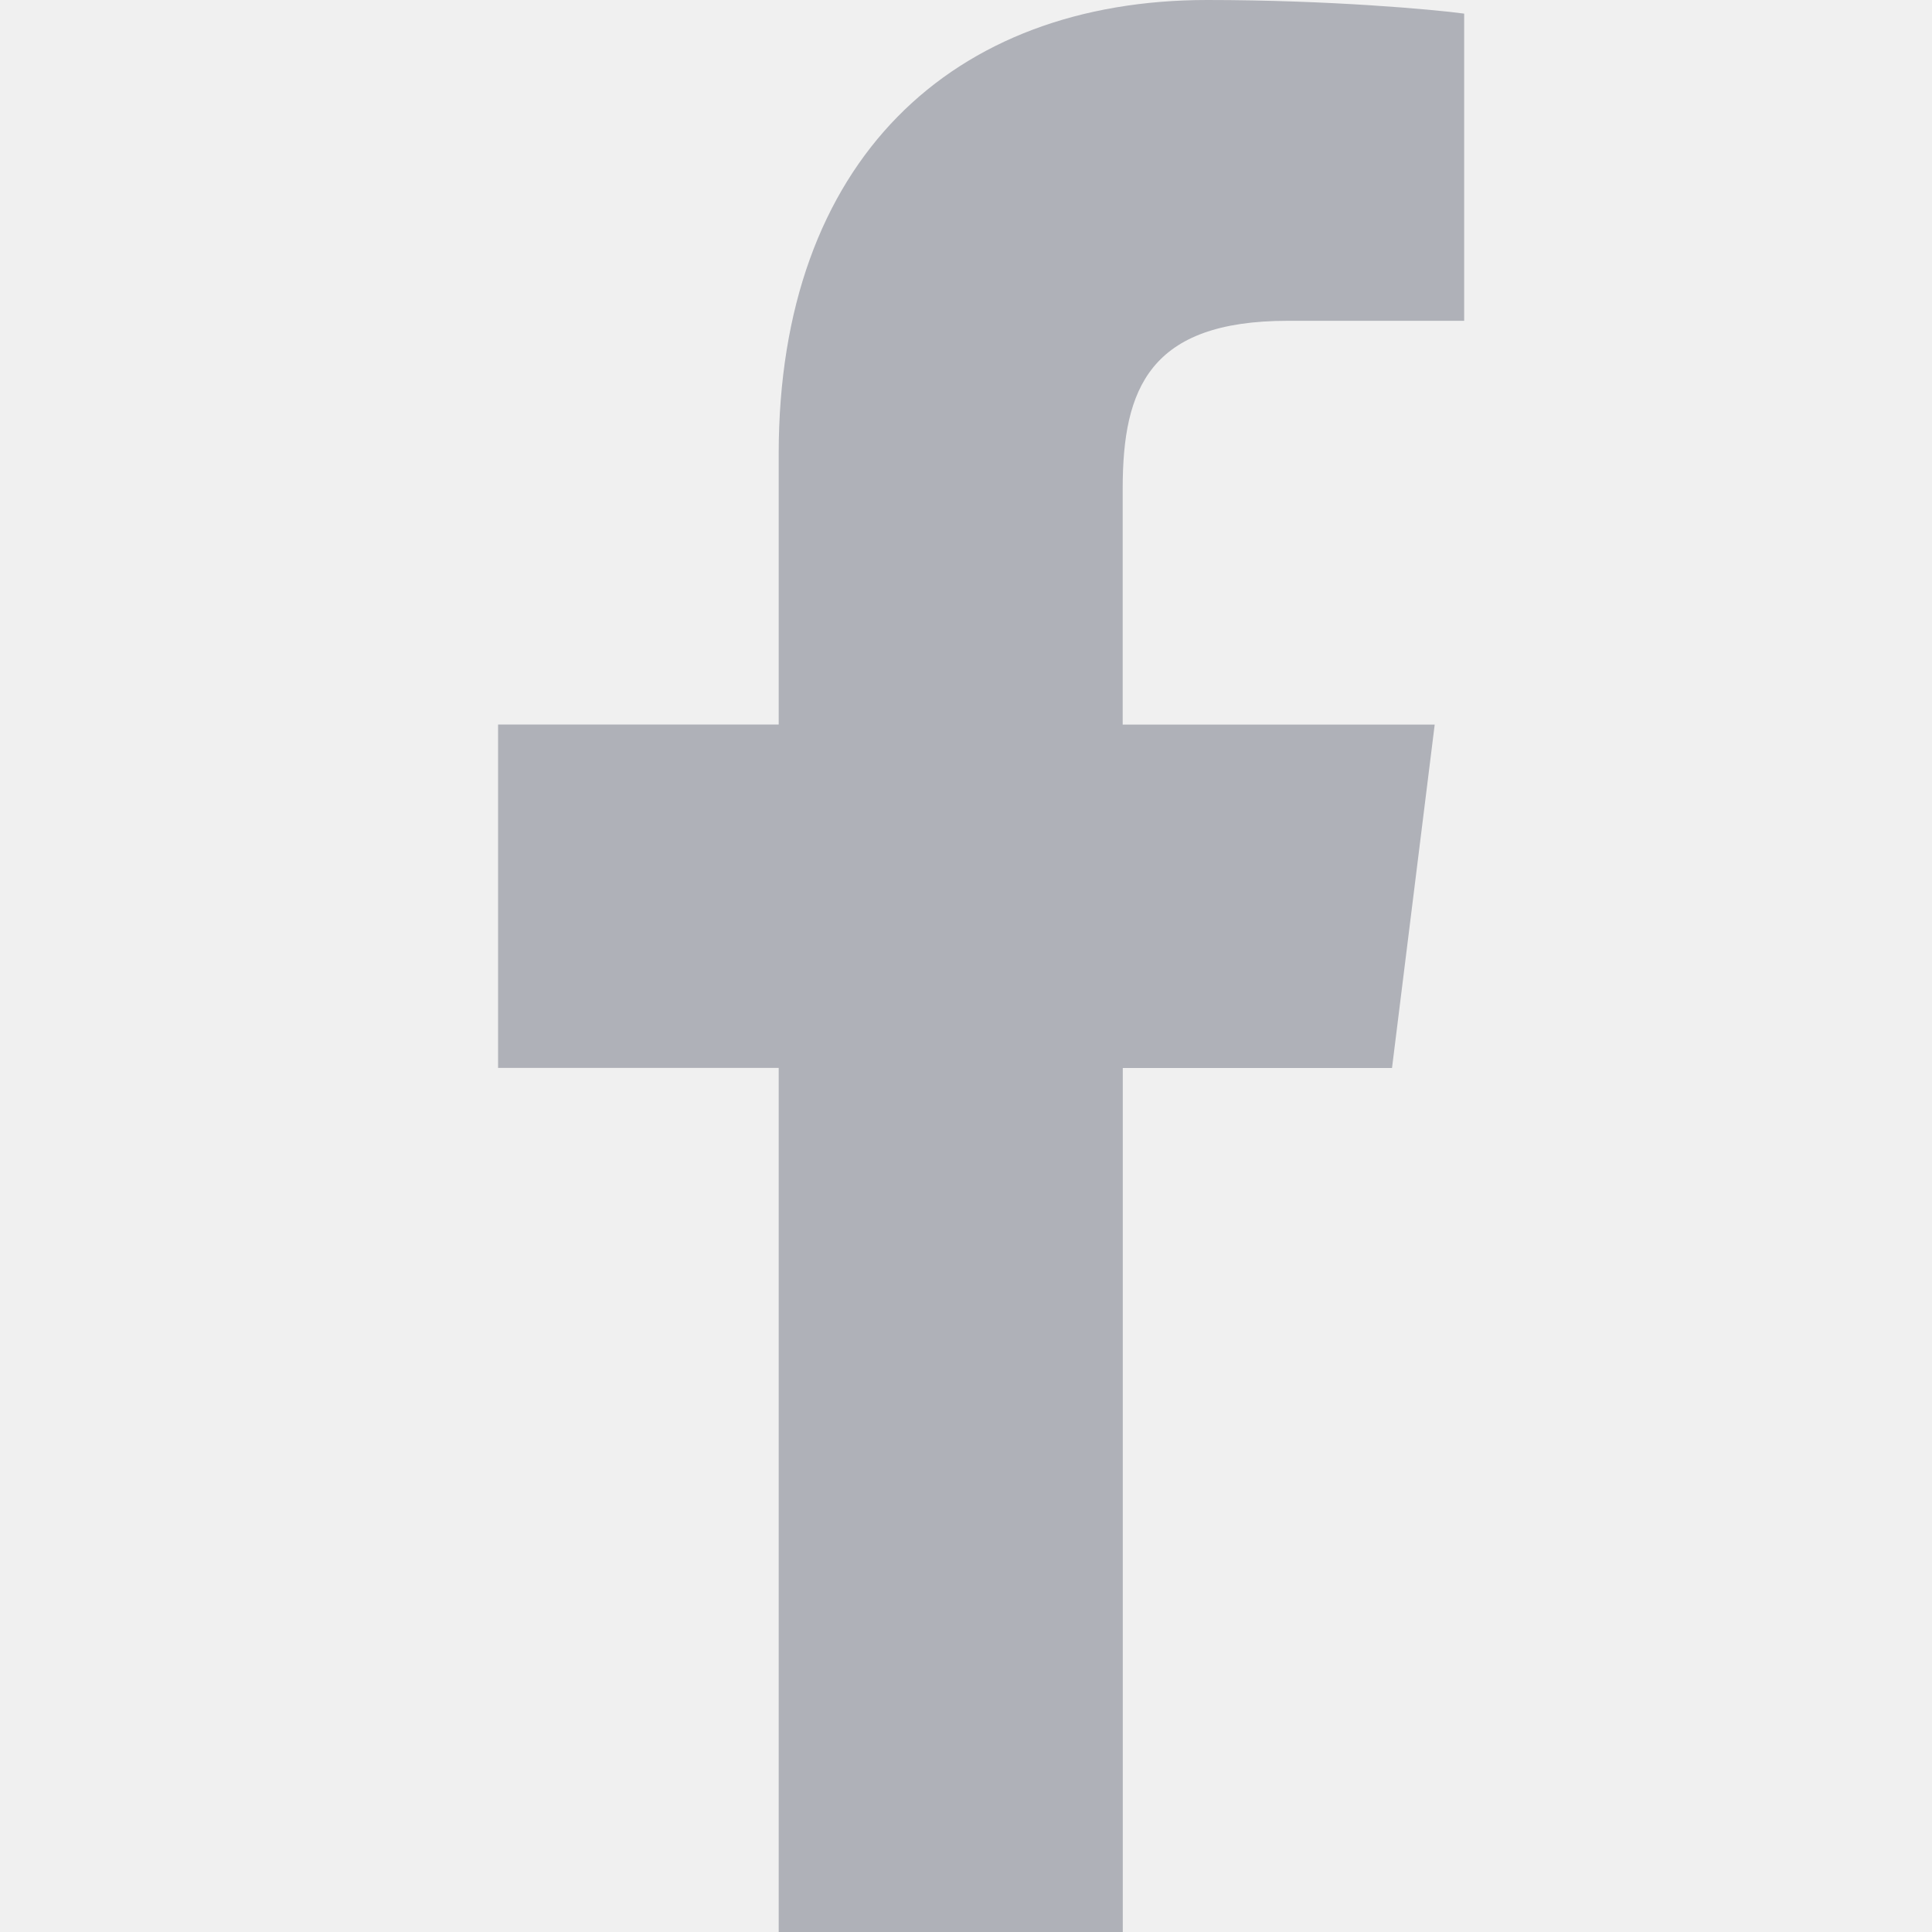
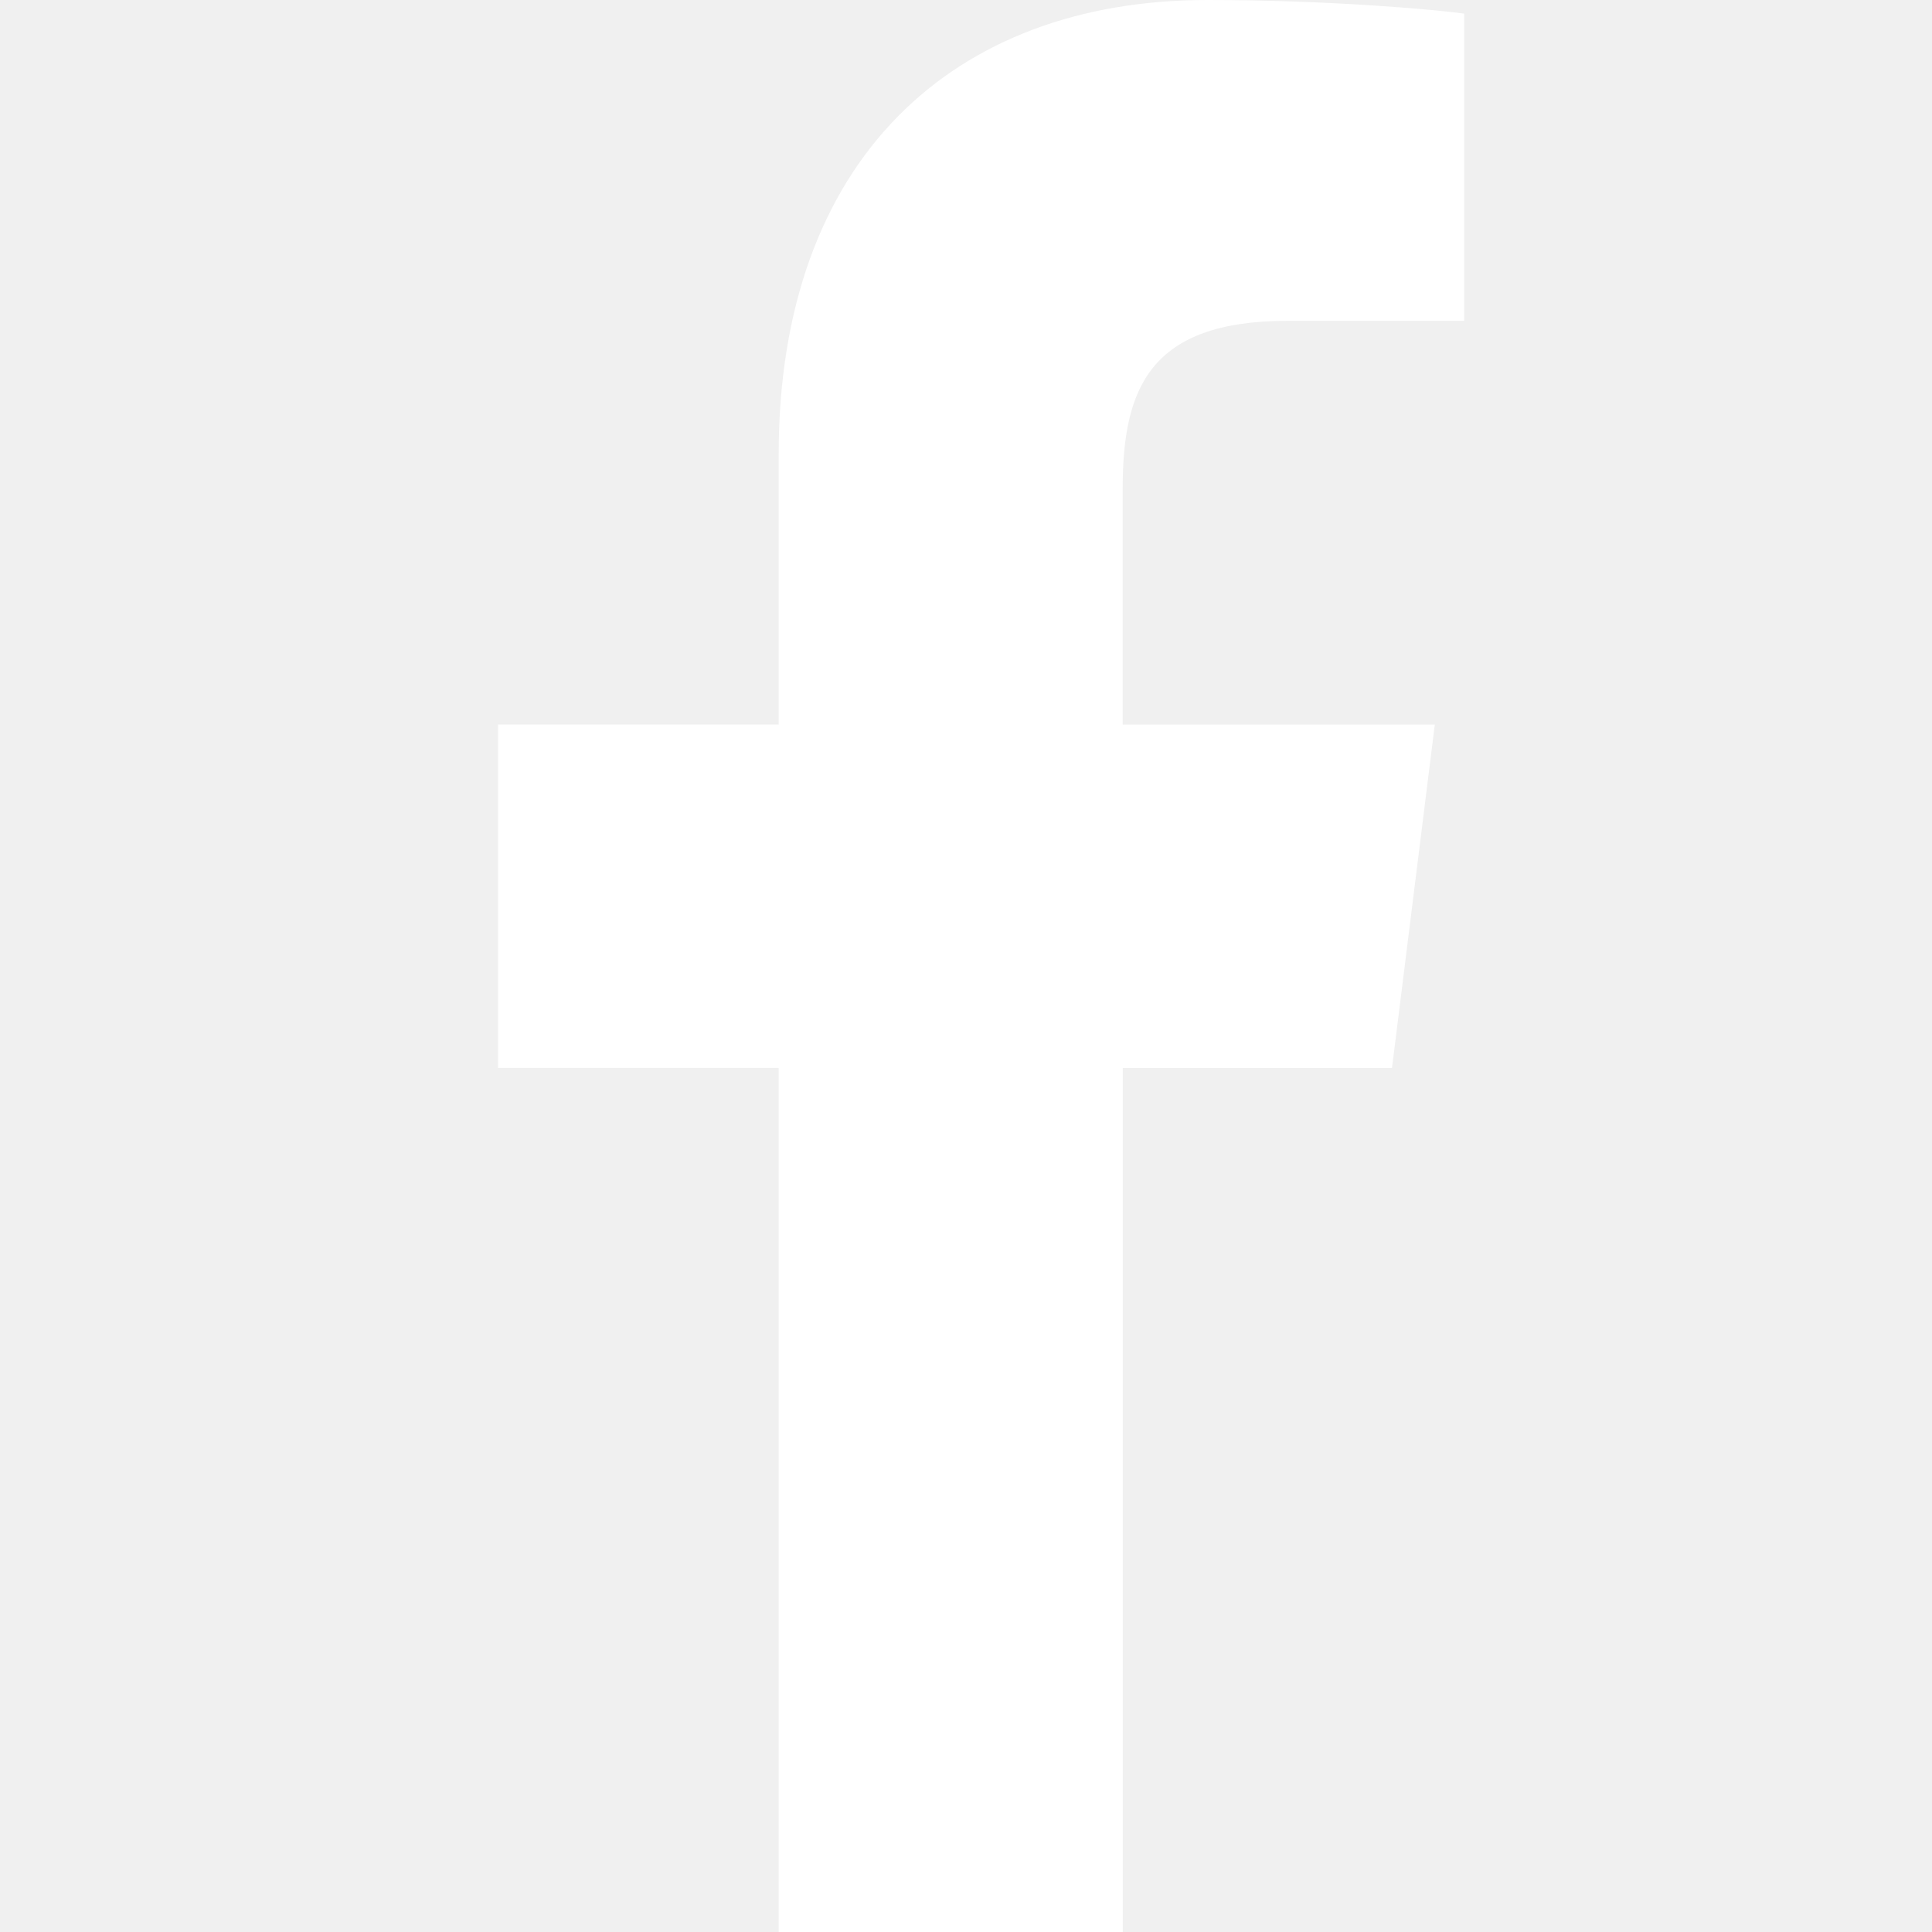
<svg xmlns="http://www.w3.org/2000/svg" width="20" height="20" viewBox="0 0 20 20" fill="none">
-   <g clip-path="url(#clip0_1_510)">
-     <path d="M13.331 3.321H15.157V0.141C14.842 0.098 13.758 0 12.497 0C9.864 0 8.061 1.656 8.061 4.699V7.5H5.156V11.055H8.061V20H11.623V11.056H14.41L14.852 7.501H11.622V5.052C11.623 4.024 11.899 3.321 13.331 3.321Z" fill="#AFB1B8" />
+   <g clip-path="url(#clip0_1_666)">
+     <path d="M13.331 3.321H15.157V0.141C14.842 0.098 13.758 0 12.497 0C9.864 0 8.061 1.656 8.061 4.699V7.5H5.156V11.055H8.061V20H11.623V11.056H14.41L14.853 7.501H11.622V5.052C11.623 4.024 11.899 3.321 13.331 3.321Z" fill="white" />
  </g>
  <defs>
-     <clipPath id="clip0_1_510">
+     <clipPath id="clip0_1_666">
      <rect width="20" height="20" fill="white" />
    </clipPath>
  </defs>
</svg>
